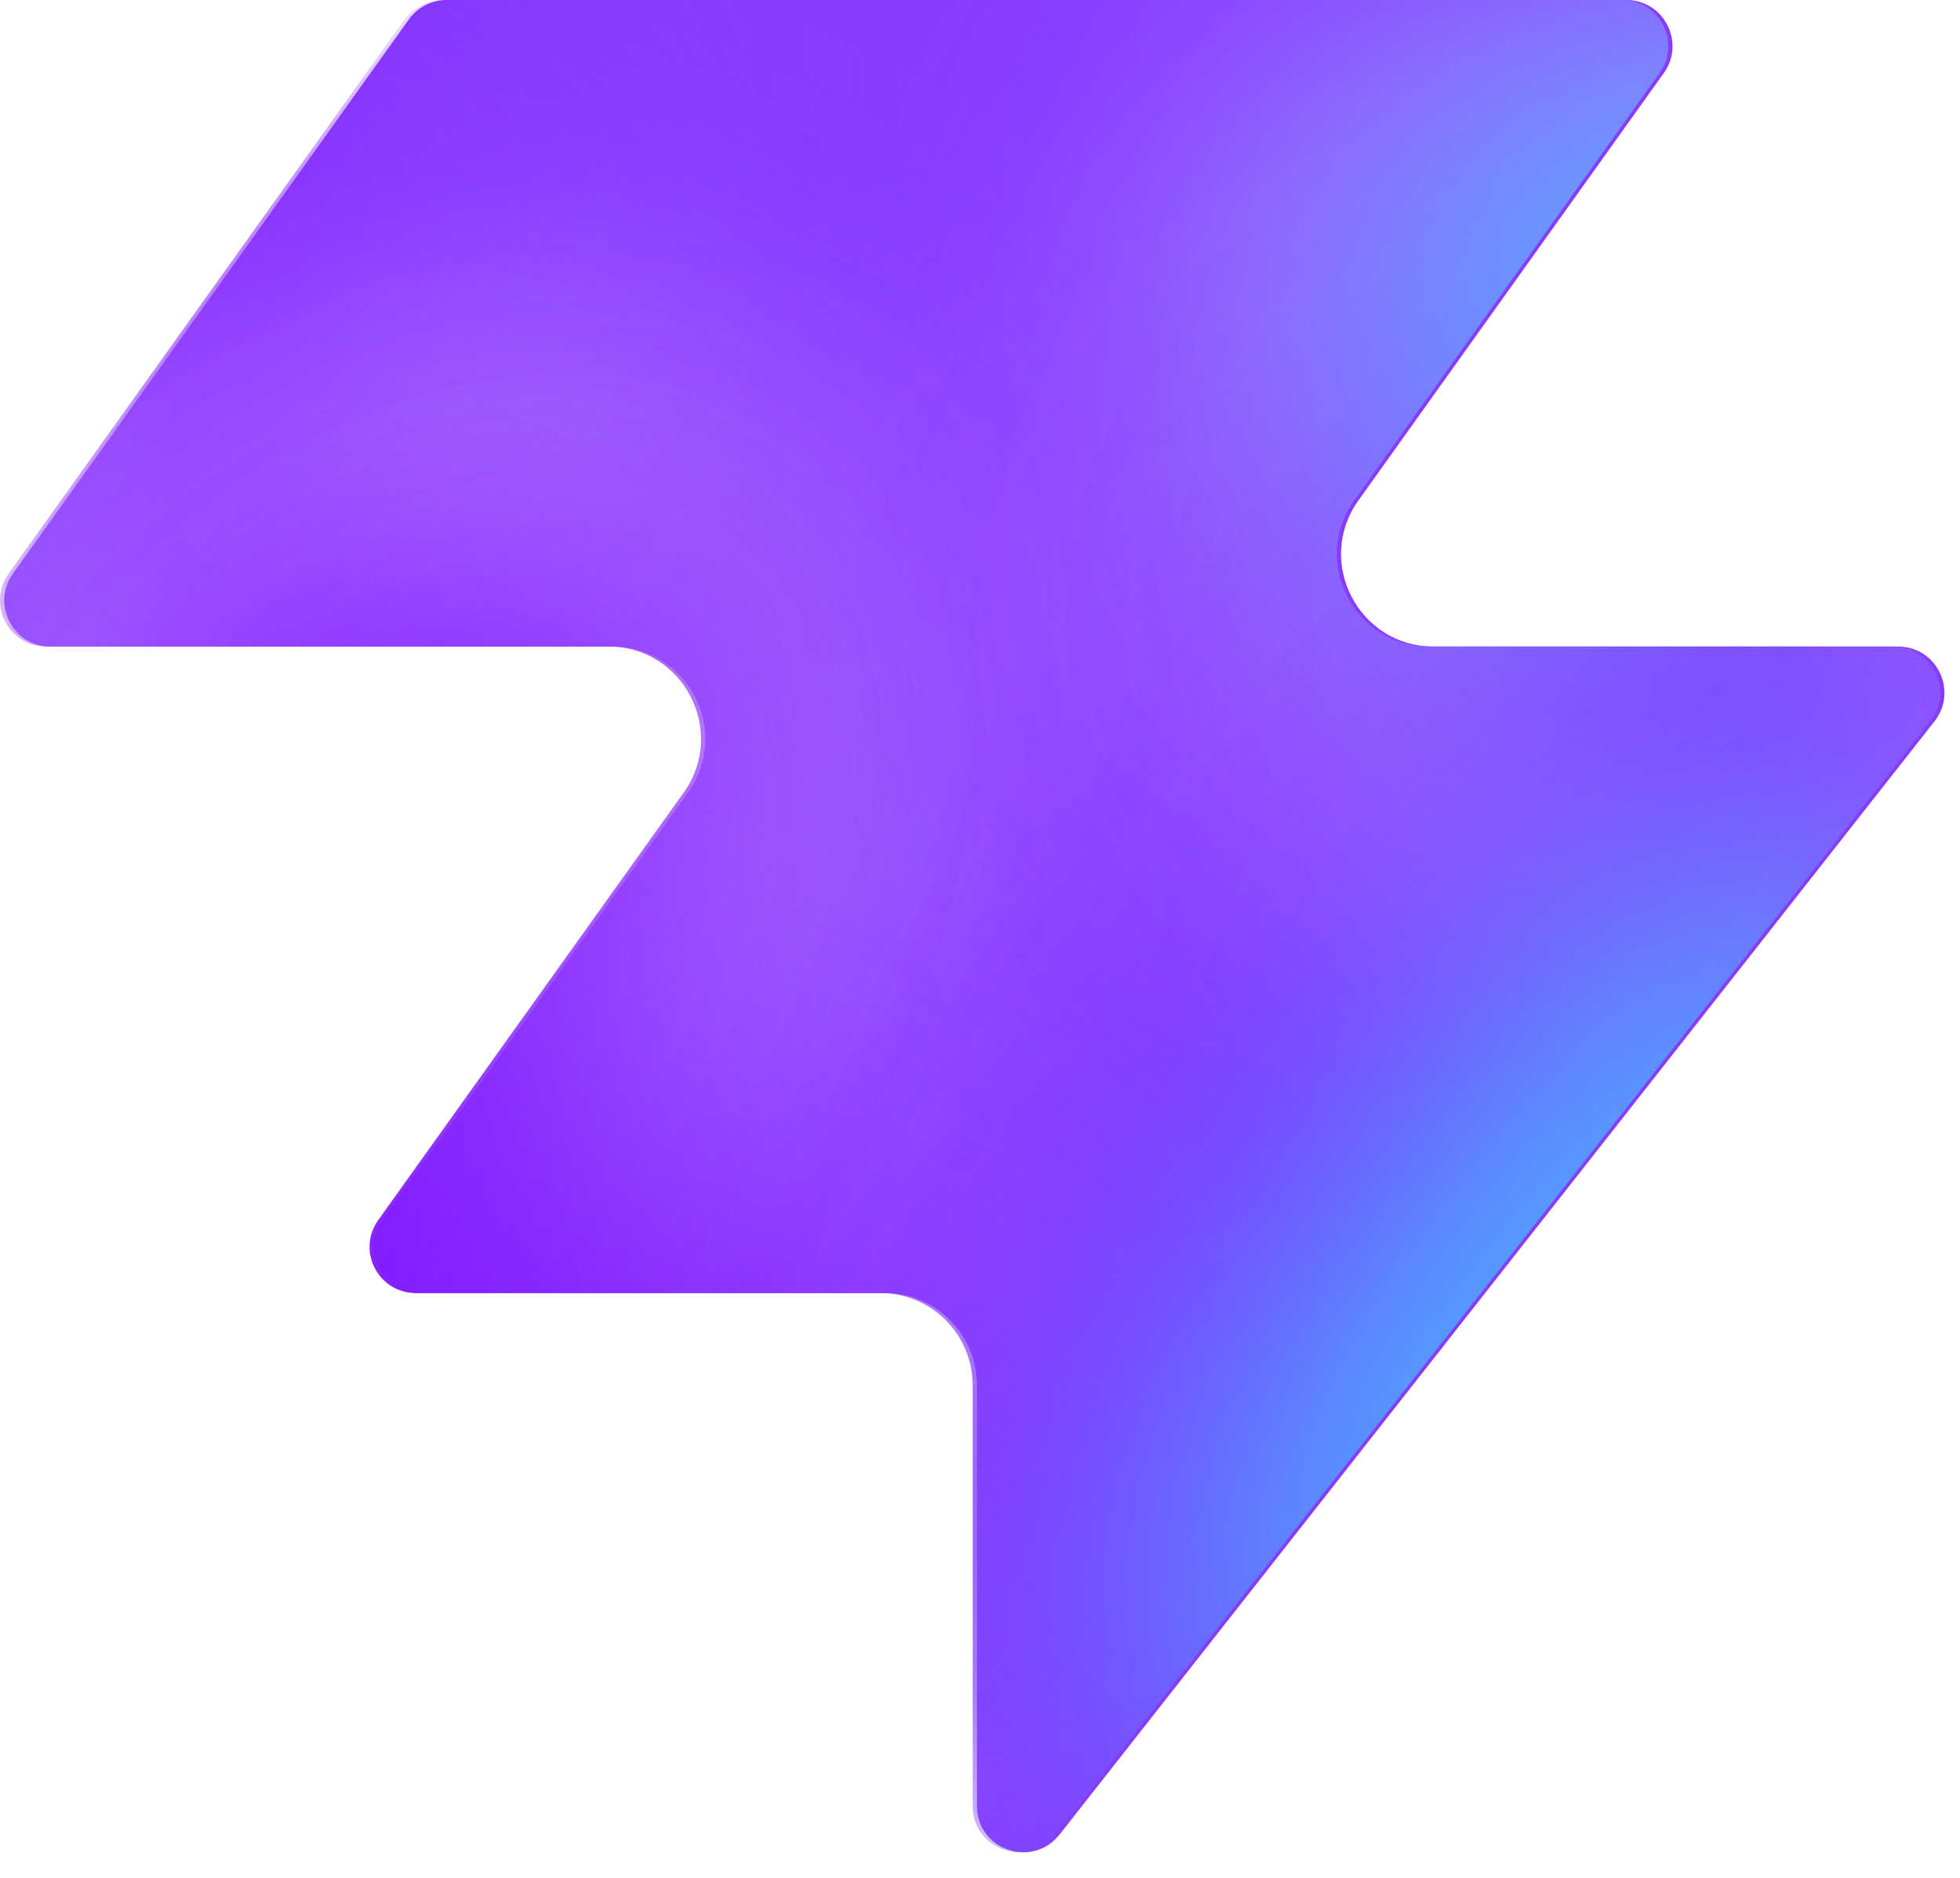
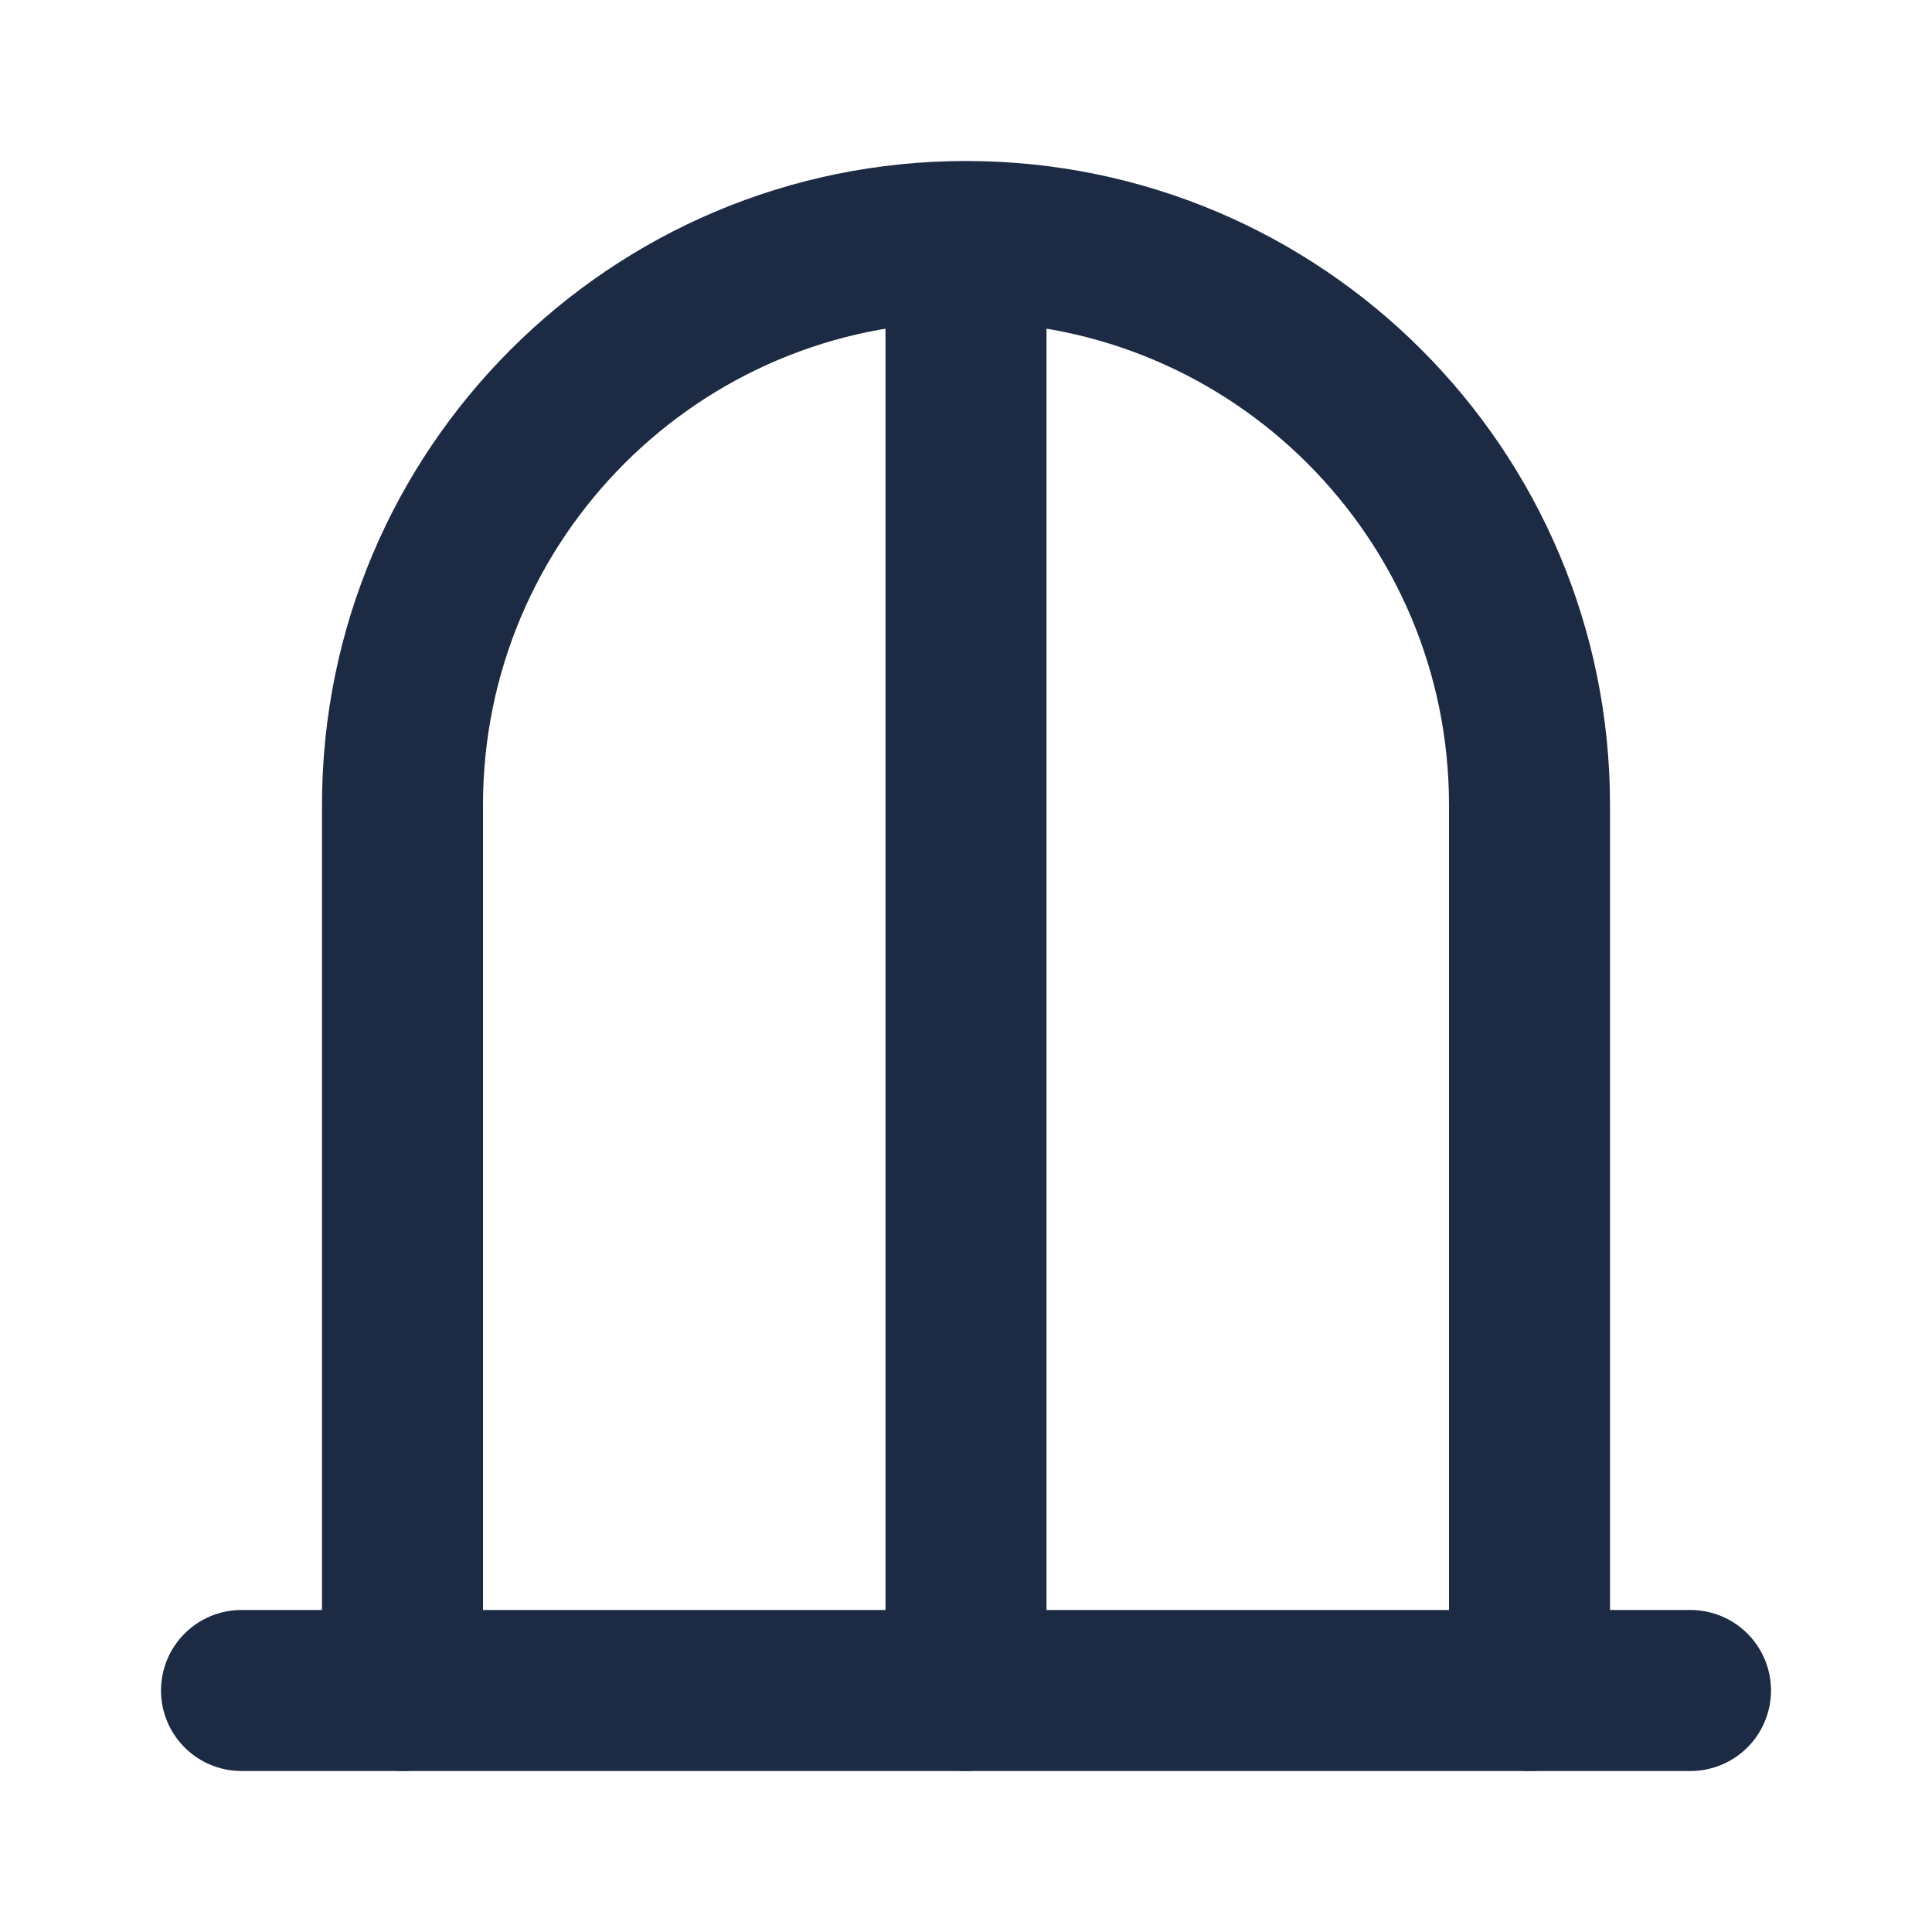
- <svg xmlns="http://www.w3.org/2000/svg" width="48" height="46" fill="none" viewBox="0 0 48 46">
-   <path fill="#863bff" d="M25.946 44.938c-.664.845-2.021.375-2.021-.698V33.937a2.26 2.26 0 0 0-2.262-2.262H10.287c-.92 0-1.456-1.04-.92-1.788l7.48-10.471c1.07-1.497 0-3.578-1.842-3.578H1.237c-.92 0-1.456-1.04-.92-1.788L10.013.474c.214-.297.556-.474.92-.474h28.894c.92 0 1.456 1.04.92 1.788l-7.48 10.471c-1.07 1.498 0 3.579 1.842 3.579h11.377c.943 0 1.473 1.088.89 1.83L25.947 44.94z" style="fill:#863bff;fill:color(display-p3 .525 .23 1);fill-opacity:1" />
-   <mask id="a" width="48" height="46" x="0" y="0" maskUnits="userSpaceOnUse" style="mask-type:alpha">
-     <path fill="#000" d="M25.842 44.938c-.664.844-2.021.375-2.021-.698V33.937a2.26 2.26 0 0 0-2.262-2.262H10.183c-.92 0-1.456-1.04-.92-1.788l7.48-10.471c1.07-1.498 0-3.579-1.842-3.579H1.133c-.92 0-1.456-1.04-.92-1.787L9.91.473c.214-.297.556-.474.92-.474h28.894c.92 0 1.456 1.04.92 1.788l-7.48 10.471c-1.07 1.498 0 3.578 1.842 3.578h11.377c.943 0 1.473 1.088.89 1.832L25.843 44.94z" style="fill:#000;fill-opacity:1" />
-   </mask>
-   <g mask="url(#a)">
-     <g filter="url(#b)">
-       <ellipse cx="5.508" cy="14.704" fill="#ede6ff" rx="5.508" ry="14.704" style="fill:#ede6ff;fill:color(display-p3 .927 .903 1);fill-opacity:1" transform="matrix(.00324 1 1 -.00324 -4.47 31.516)" />
-     </g>
-     <g filter="url(#c)">
-       <ellipse cx="10.399" cy="29.851" fill="#ede6ff" rx="10.399" ry="29.851" style="fill:#ede6ff;fill:color(display-p3 .927 .903 1);fill-opacity:1" transform="matrix(.00324 1 1 -.00324 -39.328 7.883)" />
-     </g>
-     <g filter="url(#d)">
-       <ellipse cx="5.508" cy="30.487" fill="#7e14ff" rx="5.508" ry="30.487" style="fill:#7e14ff;fill:color(display-p3 .492 .077 1);fill-opacity:1" transform="rotate(89.814 -25.913 -14.639)scale(1 -1)" />
-     </g>
-     <g filter="url(#e)">
-       <ellipse cx="5.508" cy="30.599" fill="#7e14ff" rx="5.508" ry="30.599" style="fill:#7e14ff;fill:color(display-p3 .492 .077 1);fill-opacity:1" transform="rotate(89.814 -32.644 -3.334)scale(1 -1)" />
-     </g>
-     <g filter="url(#f)">
-       <ellipse cx="5.508" cy="30.599" fill="#7e14ff" rx="5.508" ry="30.599" style="fill:#7e14ff;fill:color(display-p3 .492 .077 1);fill-opacity:1" transform="matrix(.00324 1 1 -.00324 -34.34 30.47)" />
-     </g>
-     <g filter="url(#g)">
-       <ellipse cx="14.072" cy="22.078" fill="#ede6ff" rx="14.072" ry="22.078" style="fill:#ede6ff;fill:color(display-p3 .927 .903 1);fill-opacity:1" transform="rotate(93.35 24.506 48.493)scale(-1 1)" />
-     </g>
-     <g filter="url(#h)">
-       <ellipse cx="3.47" cy="21.501" fill="#7e14ff" rx="3.47" ry="21.501" style="fill:#7e14ff;fill:color(display-p3 .492 .077 1);fill-opacity:1" transform="rotate(89.009 28.708 47.59)scale(-1 1)" />
-     </g>
-     <g filter="url(#i)">
-       <ellipse cx="3.47" cy="21.501" fill="#7e14ff" rx="3.47" ry="21.501" style="fill:#7e14ff;fill:color(display-p3 .492 .077 1);fill-opacity:1" transform="rotate(89.009 28.708 47.59)scale(-1 1)" />
-     </g>
-     <g filter="url(#j)">
-       <ellipse cx=".387" cy="8.972" fill="#7e14ff" rx="4.407" ry="29.108" style="fill:#7e14ff;fill:color(display-p3 .492 .077 1);fill-opacity:1" transform="rotate(39.51 .387 8.972)" />
-     </g>
-     <g filter="url(#k)">
-       <ellipse cx="47.523" cy="-6.092" fill="#7e14ff" rx="4.407" ry="29.108" style="fill:#7e14ff;fill:color(display-p3 .492 .077 1);fill-opacity:1" transform="rotate(37.892 47.523 -6.092)" />
-     </g>
-     <g filter="url(#l)">
-       <ellipse cx="41.412" cy="6.333" fill="#47bfff" rx="5.971" ry="9.665" style="fill:#47bfff;fill:color(display-p3 .28 .748 1);fill-opacity:1" transform="rotate(37.892 41.412 6.333)" />
-     </g>
-     <g filter="url(#m)">
-       <ellipse cx="-1.879" cy="38.332" fill="#7e14ff" rx="4.407" ry="29.108" style="fill:#7e14ff;fill:color(display-p3 .492 .077 1);fill-opacity:1" transform="rotate(37.892 -1.88 38.332)" />
-     </g>
-     <g filter="url(#n)">
-       <ellipse cx="-1.879" cy="38.332" fill="#7e14ff" rx="4.407" ry="29.108" style="fill:#7e14ff;fill:color(display-p3 .492 .077 1);fill-opacity:1" transform="rotate(37.892 -1.88 38.332)" />
-     </g>
-     <g filter="url(#o)">
-       <ellipse cx="35.651" cy="29.907" fill="#7e14ff" rx="4.407" ry="29.108" style="fill:#7e14ff;fill:color(display-p3 .492 .077 1);fill-opacity:1" transform="rotate(37.892 35.651 29.907)" />
-     </g>
-     <g filter="url(#p)">
-       <ellipse cx="38.418" cy="32.4" fill="#47bfff" rx="5.971" ry="15.297" style="fill:#47bfff;fill:color(display-p3 .28 .748 1);fill-opacity:1" transform="rotate(37.892 38.418 32.4)" />
-     </g>
-   </g>
-   <defs>
-     <filter id="b" width="60.045" height="41.654" x="-19.77" y="16.149" color-interpolation-filters="sRGB" filterUnits="userSpaceOnUse">
-       <feFlood flood-opacity="0" result="BackgroundImageFix" />
-       <feBlend in="SourceGraphic" in2="BackgroundImageFix" result="shape" />
-       <feGaussianBlur result="effect1_foregroundBlur_2002_17158" stdDeviation="7.659" />
-     </filter>
-     <filter id="c" width="90.34" height="51.437" x="-54.613" y="-7.533" color-interpolation-filters="sRGB" filterUnits="userSpaceOnUse">
-       <feFlood flood-opacity="0" result="BackgroundImageFix" />
-       <feBlend in="SourceGraphic" in2="BackgroundImageFix" result="shape" />
-       <feGaussianBlur result="effect1_foregroundBlur_2002_17158" stdDeviation="7.659" />
-     </filter>
-     <filter id="d" width="79.355" height="29.4" x="-49.64" y="2.03" color-interpolation-filters="sRGB" filterUnits="userSpaceOnUse">
-       <feFlood flood-opacity="0" result="BackgroundImageFix" />
-       <feBlend in="SourceGraphic" in2="BackgroundImageFix" result="shape" />
-       <feGaussianBlur result="effect1_foregroundBlur_2002_17158" stdDeviation="4.596" />
-     </filter>
-     <filter id="e" width="79.579" height="29.4" x="-45.045" y="20.029" color-interpolation-filters="sRGB" filterUnits="userSpaceOnUse">
-       <feFlood flood-opacity="0" result="BackgroundImageFix" />
-       <feBlend in="SourceGraphic" in2="BackgroundImageFix" result="shape" />
-       <feGaussianBlur result="effect1_foregroundBlur_2002_17158" stdDeviation="4.596" />
-     </filter>
-     <filter id="f" width="79.579" height="29.4" x="-43.513" y="21.178" color-interpolation-filters="sRGB" filterUnits="userSpaceOnUse">
-       <feFlood flood-opacity="0" result="BackgroundImageFix" />
-       <feBlend in="SourceGraphic" in2="BackgroundImageFix" result="shape" />
-       <feGaussianBlur result="effect1_foregroundBlur_2002_17158" stdDeviation="4.596" />
-     </filter>
-     <filter id="g" width="74.749" height="58.852" x="15.756" y="-17.901" color-interpolation-filters="sRGB" filterUnits="userSpaceOnUse">
-       <feFlood flood-opacity="0" result="BackgroundImageFix" />
-       <feBlend in="SourceGraphic" in2="BackgroundImageFix" result="shape" />
-       <feGaussianBlur result="effect1_foregroundBlur_2002_17158" stdDeviation="7.659" />
-     </filter>
-     <filter id="h" width="61.377" height="25.362" x="23.548" y="2.284" color-interpolation-filters="sRGB" filterUnits="userSpaceOnUse">
-       <feFlood flood-opacity="0" result="BackgroundImageFix" />
-       <feBlend in="SourceGraphic" in2="BackgroundImageFix" result="shape" />
-       <feGaussianBlur result="effect1_foregroundBlur_2002_17158" stdDeviation="4.596" />
-     </filter>
-     <filter id="i" width="61.377" height="25.362" x="23.548" y="2.284" color-interpolation-filters="sRGB" filterUnits="userSpaceOnUse">
-       <feFlood flood-opacity="0" result="BackgroundImageFix" />
-       <feBlend in="SourceGraphic" in2="BackgroundImageFix" result="shape" />
-       <feGaussianBlur result="effect1_foregroundBlur_2002_17158" stdDeviation="4.596" />
-     </filter>
-     <filter id="j" width="56.045" height="63.649" x="-27.636" y="-22.853" color-interpolation-filters="sRGB" filterUnits="userSpaceOnUse">
-       <feFlood flood-opacity="0" result="BackgroundImageFix" />
-       <feBlend in="SourceGraphic" in2="BackgroundImageFix" result="shape" />
-       <feGaussianBlur result="effect1_foregroundBlur_2002_17158" stdDeviation="4.596" />
-     </filter>
-     <filter id="k" width="54.814" height="64.646" x="20.116" y="-38.415" color-interpolation-filters="sRGB" filterUnits="userSpaceOnUse">
-       <feFlood flood-opacity="0" result="BackgroundImageFix" />
-       <feBlend in="SourceGraphic" in2="BackgroundImageFix" result="shape" />
-       <feGaussianBlur result="effect1_foregroundBlur_2002_17158" stdDeviation="4.596" />
-     </filter>
-     <filter id="l" width="33.541" height="35.313" x="24.641" y="-11.323" color-interpolation-filters="sRGB" filterUnits="userSpaceOnUse">
-       <feFlood flood-opacity="0" result="BackgroundImageFix" />
-       <feBlend in="SourceGraphic" in2="BackgroundImageFix" result="shape" />
-       <feGaussianBlur result="effect1_foregroundBlur_2002_17158" stdDeviation="4.596" />
-     </filter>
-     <filter id="m" width="54.814" height="64.646" x="-29.286" y="6.009" color-interpolation-filters="sRGB" filterUnits="userSpaceOnUse">
-       <feFlood flood-opacity="0" result="BackgroundImageFix" />
-       <feBlend in="SourceGraphic" in2="BackgroundImageFix" result="shape" />
-       <feGaussianBlur result="effect1_foregroundBlur_2002_17158" stdDeviation="4.596" />
-     </filter>
-     <filter id="n" width="54.814" height="64.646" x="-29.286" y="6.009" color-interpolation-filters="sRGB" filterUnits="userSpaceOnUse">
-       <feFlood flood-opacity="0" result="BackgroundImageFix" />
-       <feBlend in="SourceGraphic" in2="BackgroundImageFix" result="shape" />
-       <feGaussianBlur result="effect1_foregroundBlur_2002_17158" stdDeviation="4.596" />
-     </filter>
-     <filter id="o" width="54.814" height="64.646" x="8.244" y="-2.416" color-interpolation-filters="sRGB" filterUnits="userSpaceOnUse">
-       <feFlood flood-opacity="0" result="BackgroundImageFix" />
-       <feBlend in="SourceGraphic" in2="BackgroundImageFix" result="shape" />
-       <feGaussianBlur result="effect1_foregroundBlur_2002_17158" stdDeviation="4.596" />
-     </filter>
-     <filter id="p" width="39.409" height="43.623" x="18.713" y="10.588" color-interpolation-filters="sRGB" filterUnits="userSpaceOnUse">
-       <feFlood flood-opacity="0" result="BackgroundImageFix" />
-       <feBlend in="SourceGraphic" in2="BackgroundImageFix" result="shape" />
-       <feGaussianBlur result="effect1_foregroundBlur_2002_17158" stdDeviation="4.596" />
-     </filter>
-   </defs>
+ <svg xmlns="http://www.w3.org/2000/svg" viewBox="0 0 24 24" fill="none" stroke="#1d2a44" stroke-width="2" stroke-linecap="round" stroke-linejoin="round">
+   <path d="M5 21V10a7 7 0 0 1 14 0v11" />
+   <path d="M12 3.2V21" />
+   <path d="M3 21h18" />
</svg>
